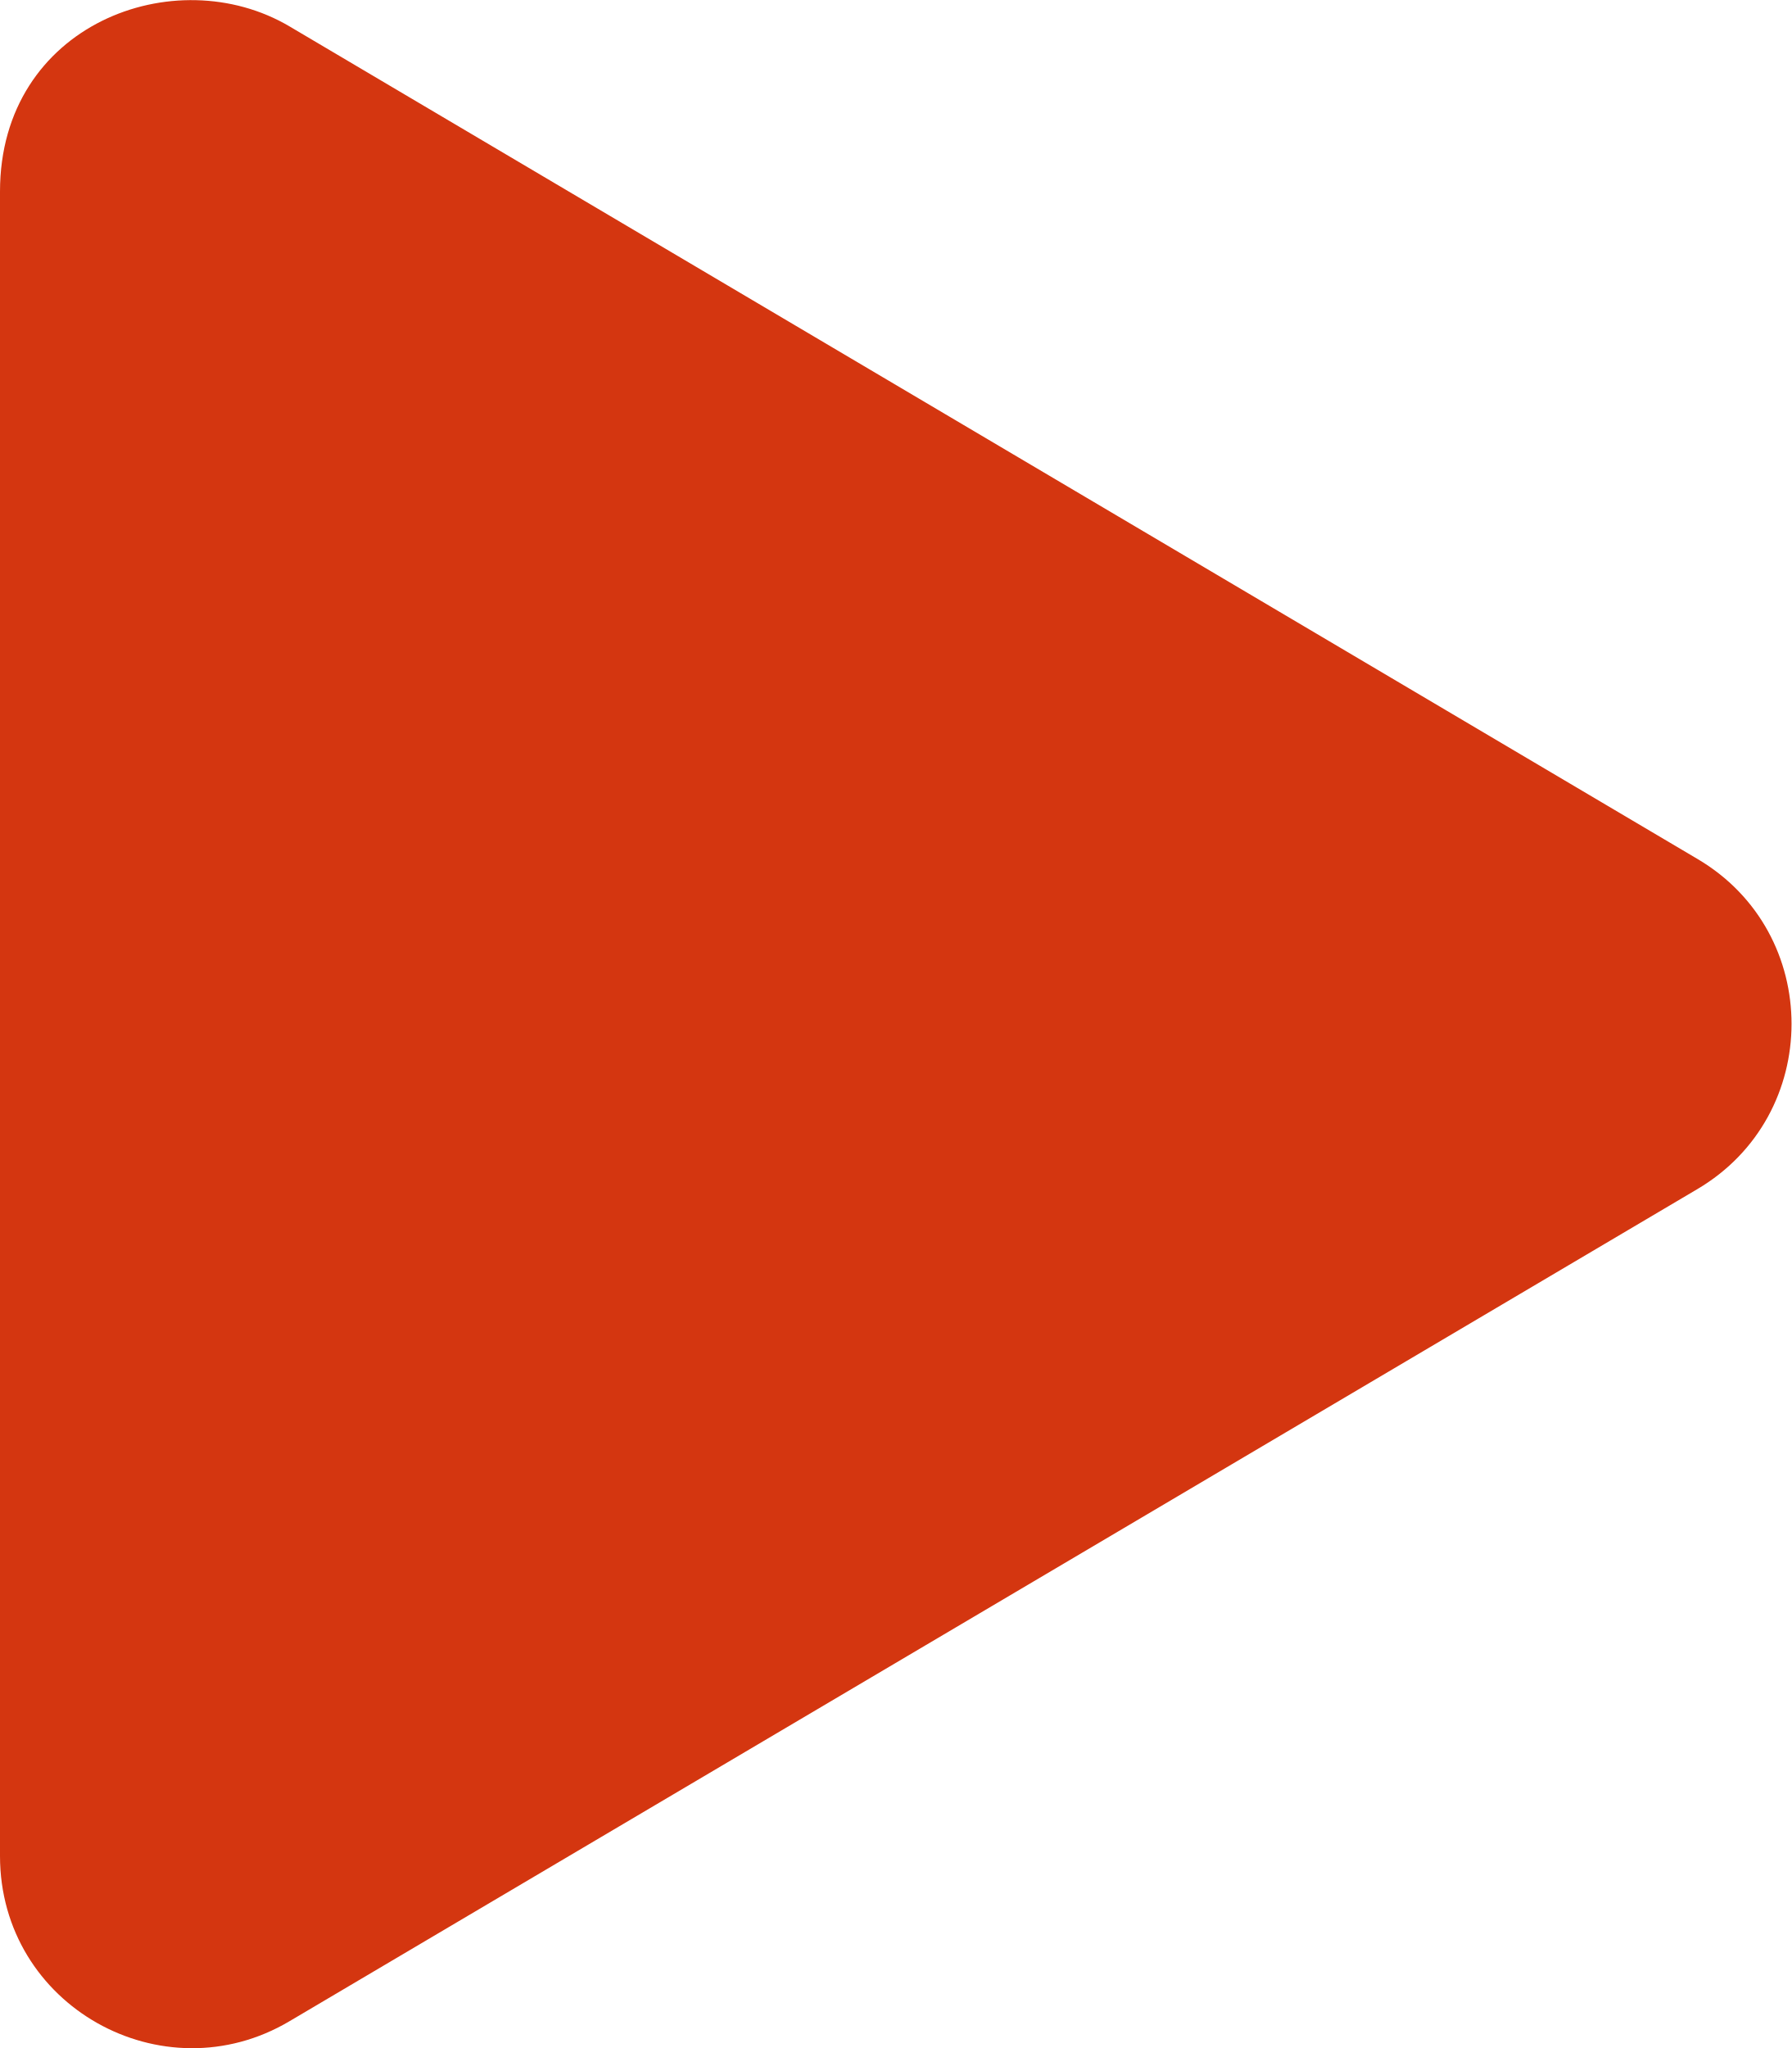
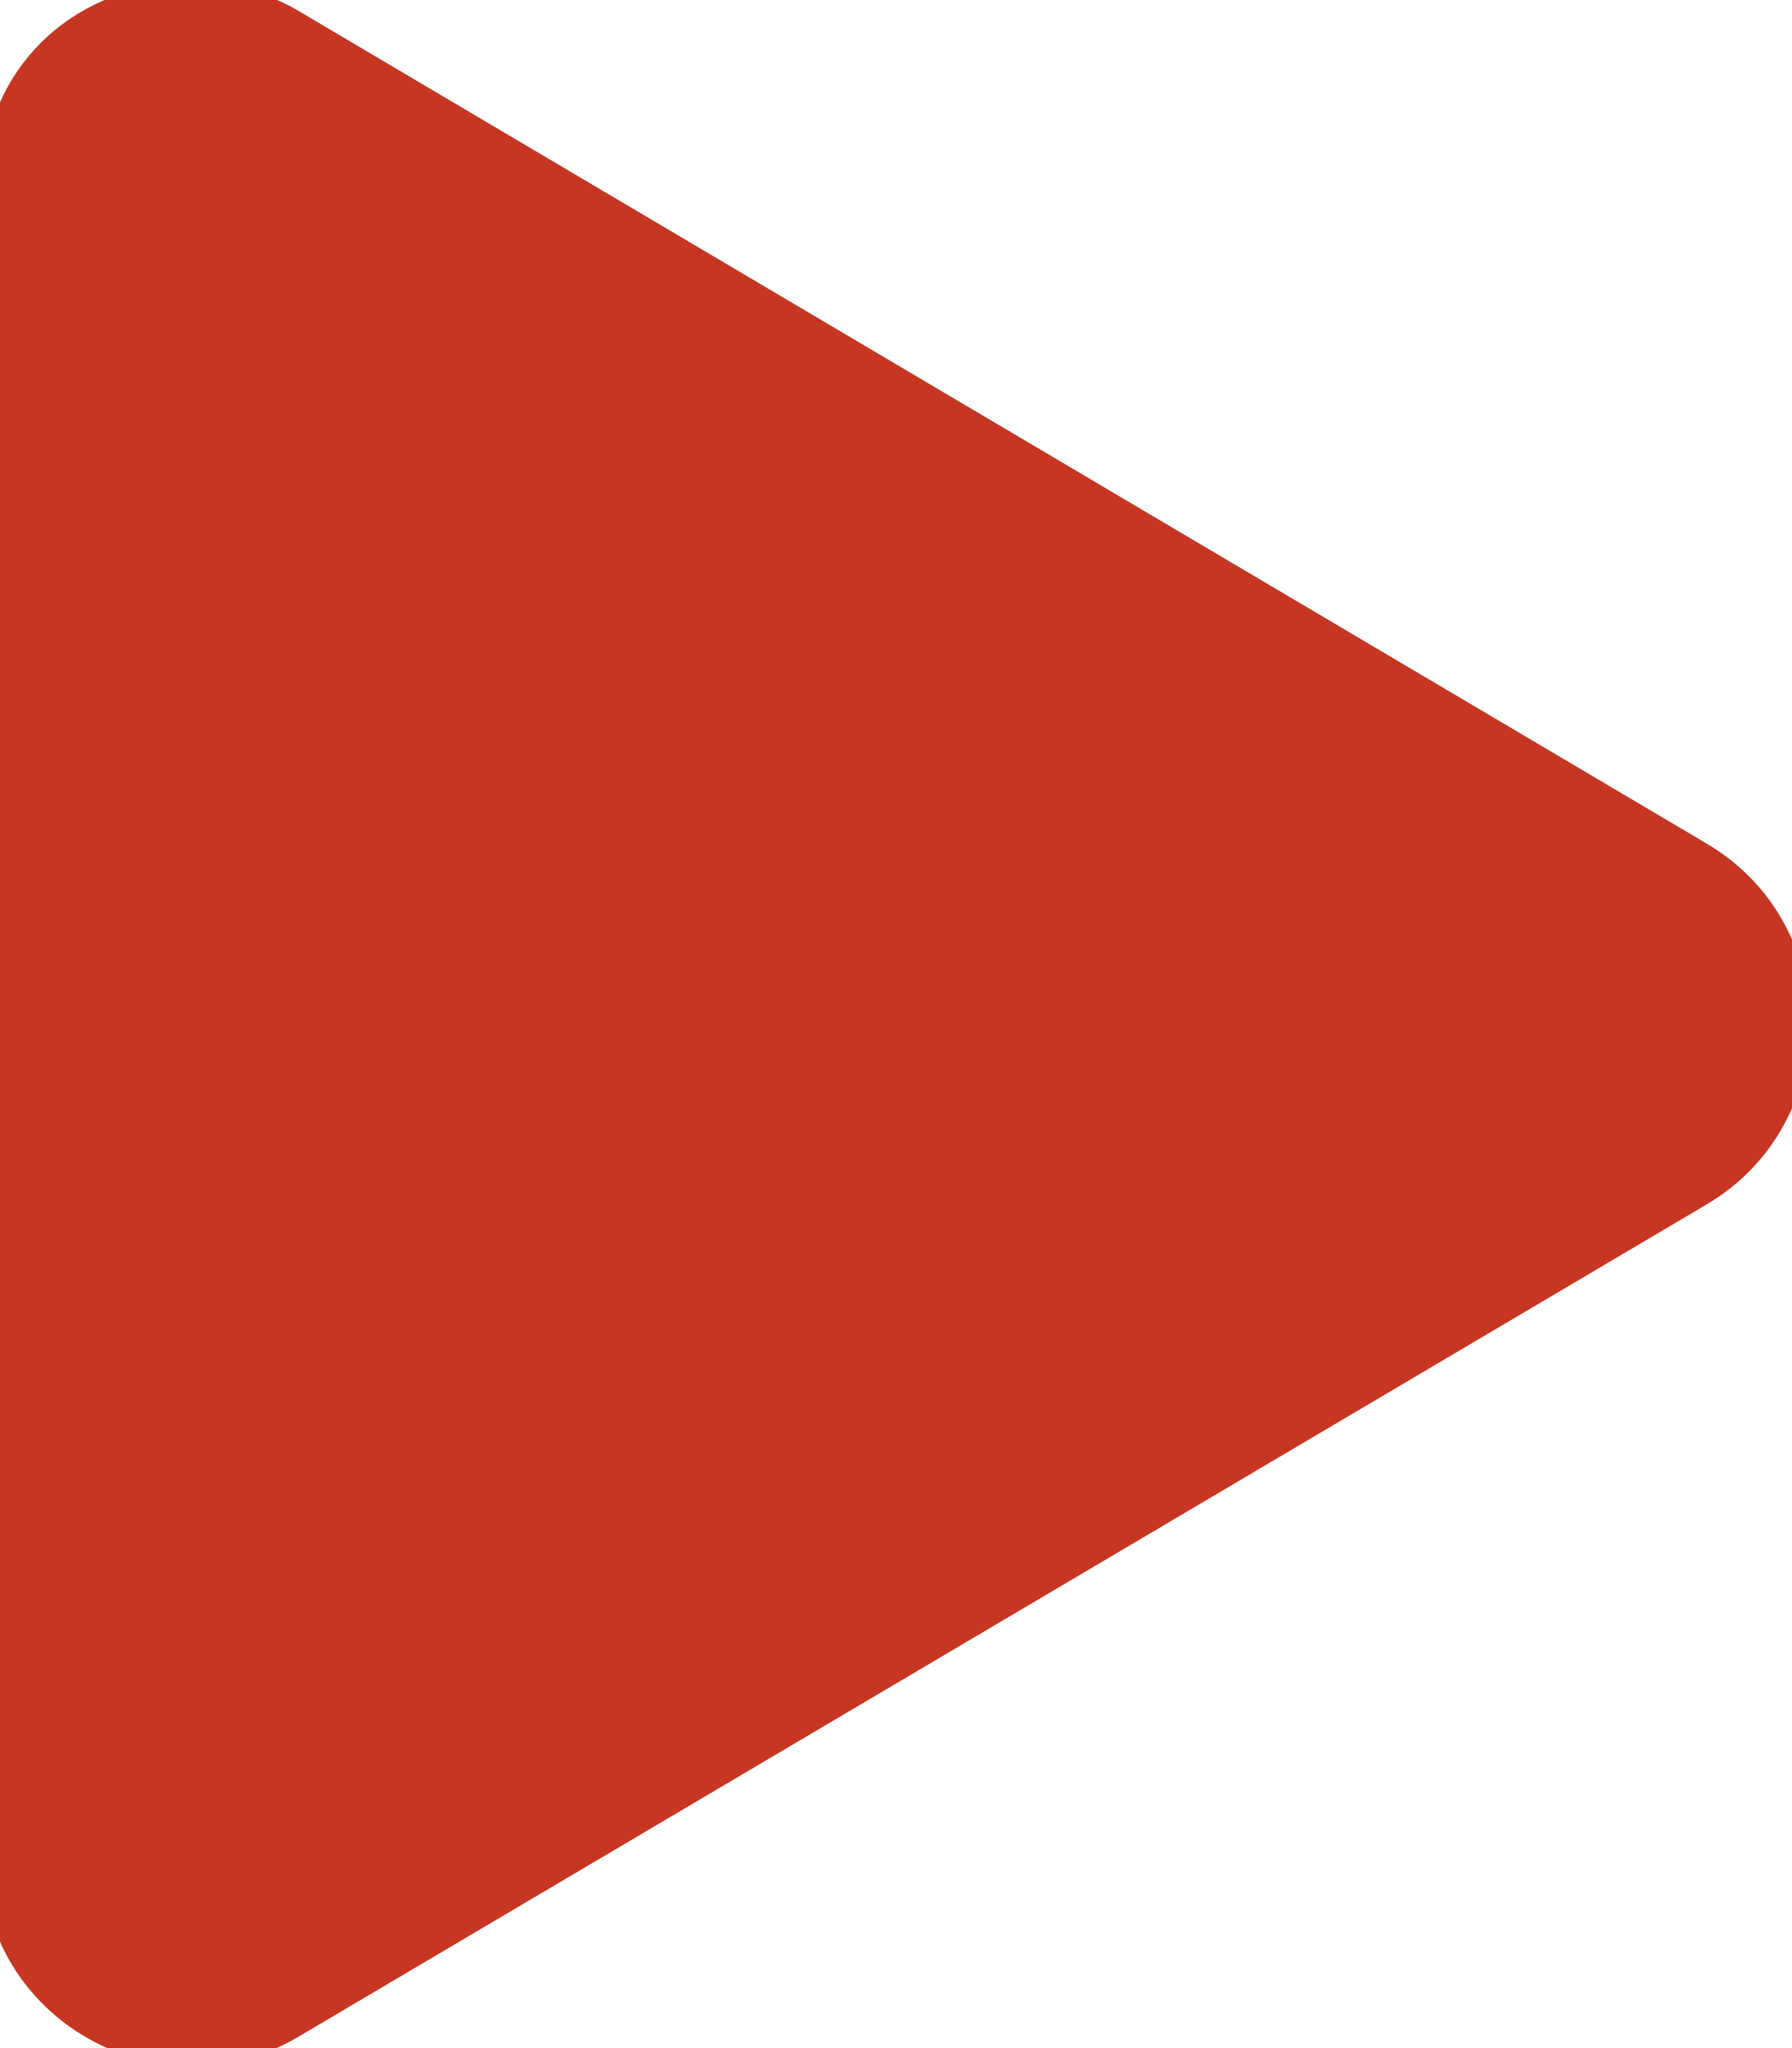
<svg xmlns="http://www.w3.org/2000/svg" aria-hidden="true" focusable="false" data-prefix="fas" data-icon="play" class="svg-inline--fa fa-play fa-w-14" role="img" viewBox="0 0 448 512">
-   <path fill="#D43610" d="M424.4 214.7L72.4 6.6C43.8-10.3 0 6.1 0 47.9V464c0 37.5 40.7 60.1 72.4 41.3l352-208c31.4-18.5 31.5-64.1 0-82.6z" />
+   <path fill="#C63623" d="M424.4 214.7L72.4 6.6C43.8-10.3 0 6.1 0 47.9V464c0 37.5 40.7 60.1 72.4 41.3l352-208c31.4-18.5 31.5-64.1 0-82.6z" stroke="#C63623" stroke-width="8.96" />
</svg>
